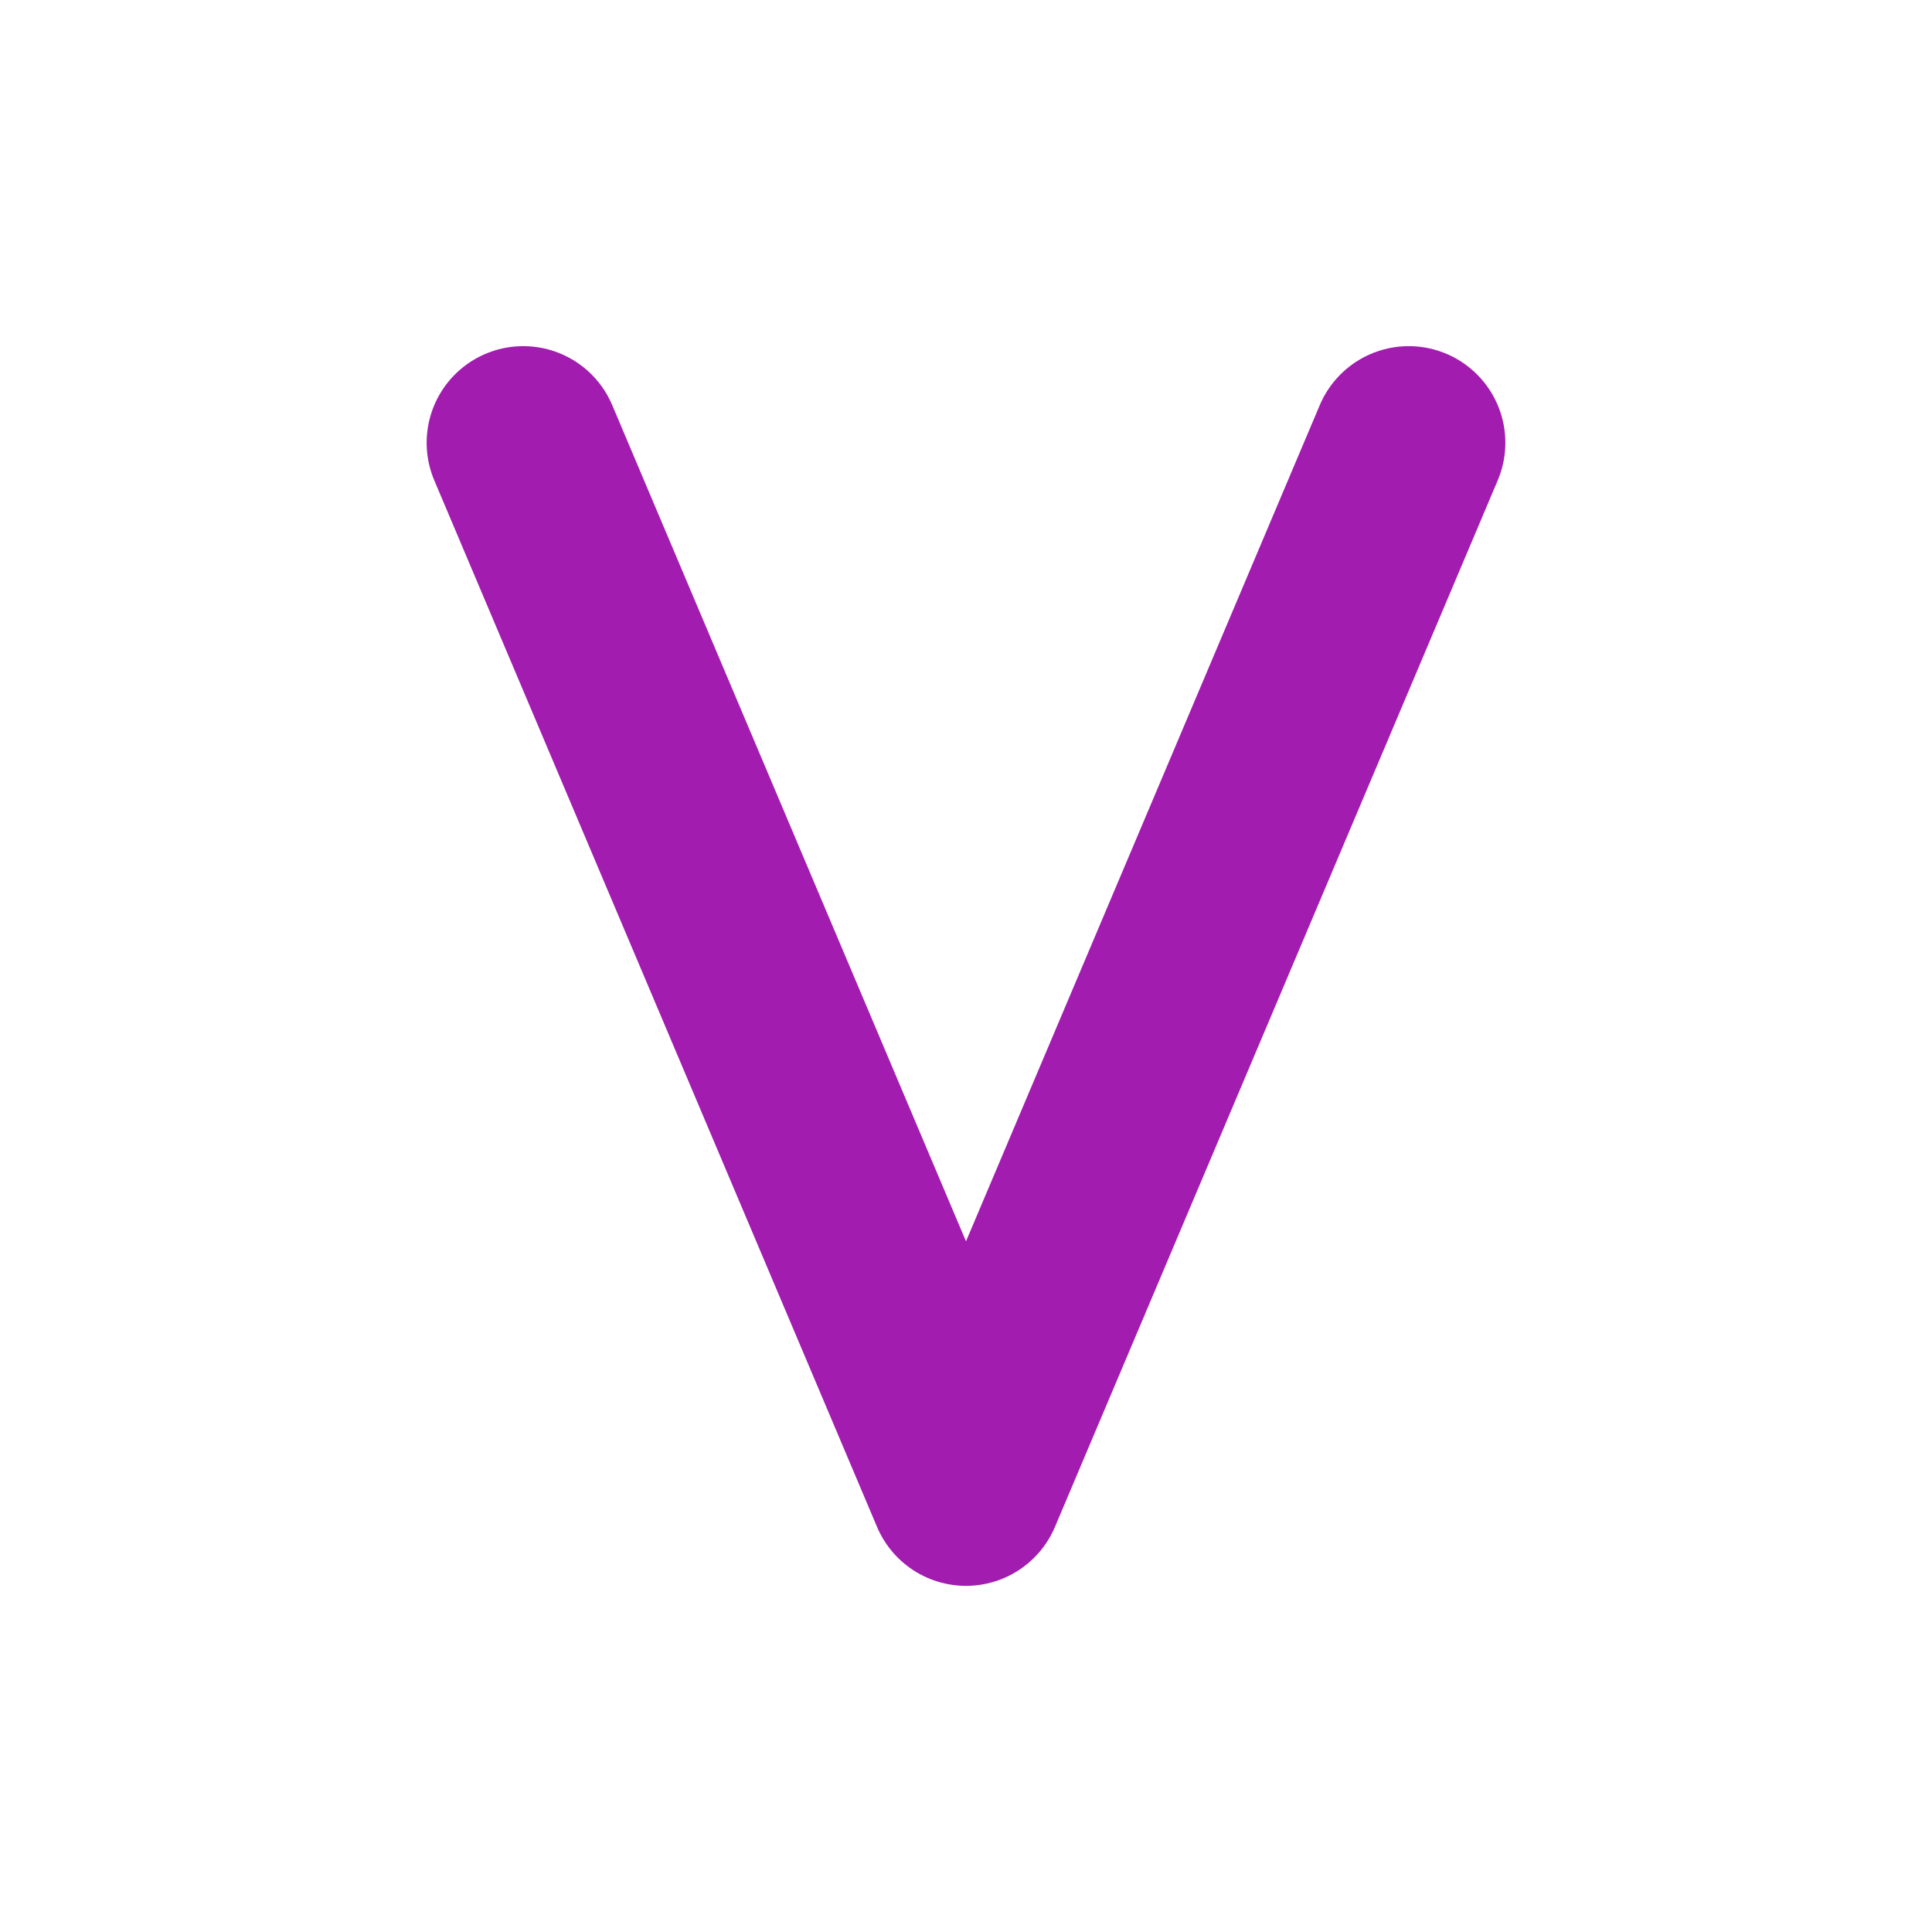
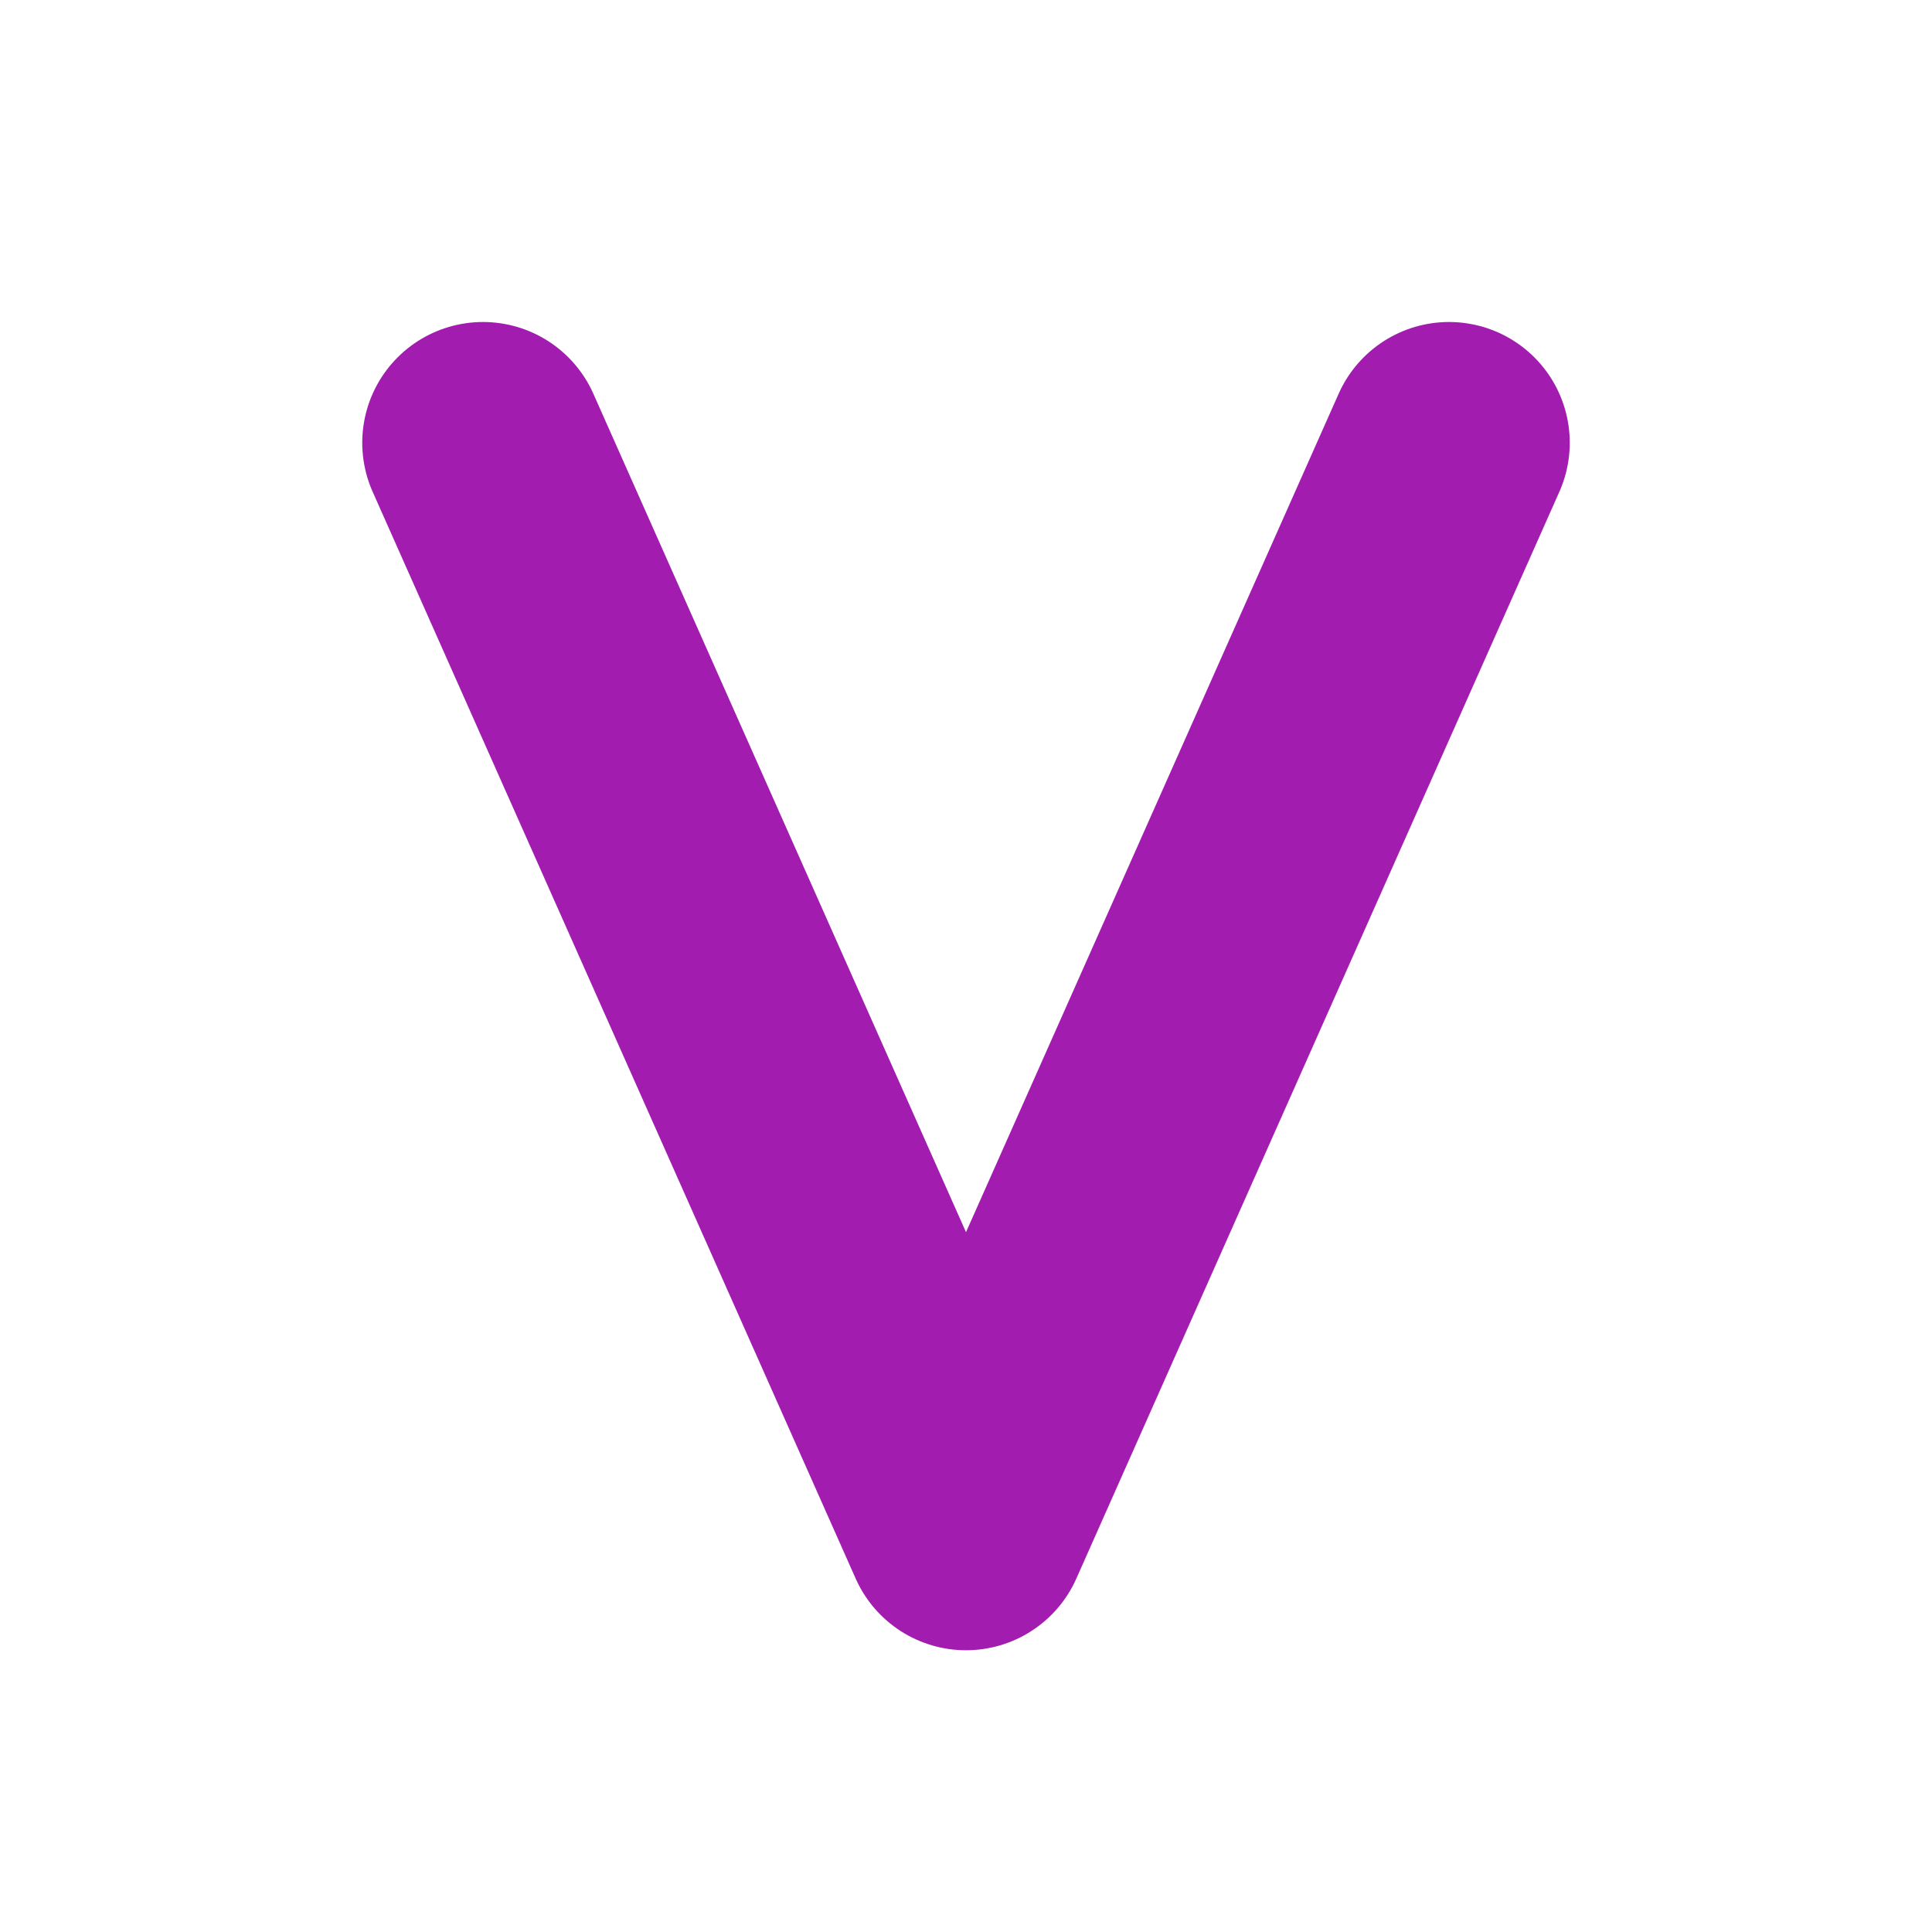
<svg xmlns="http://www.w3.org/2000/svg" viewBox="0 0 24 24" fill="none" aria-hidden="true">
-   <path stroke="#a21caf" stroke-width="2.4" stroke-linecap="round" stroke-linejoin="round" d="M6.5 5.5 12 18.5 17.5 5.5" />
+   <path stroke="#a21caf" stroke-width="3" stroke-linecap="round" stroke-linejoin="round" d="M6 5.5 12 19 18 5.5" />
</svg>
